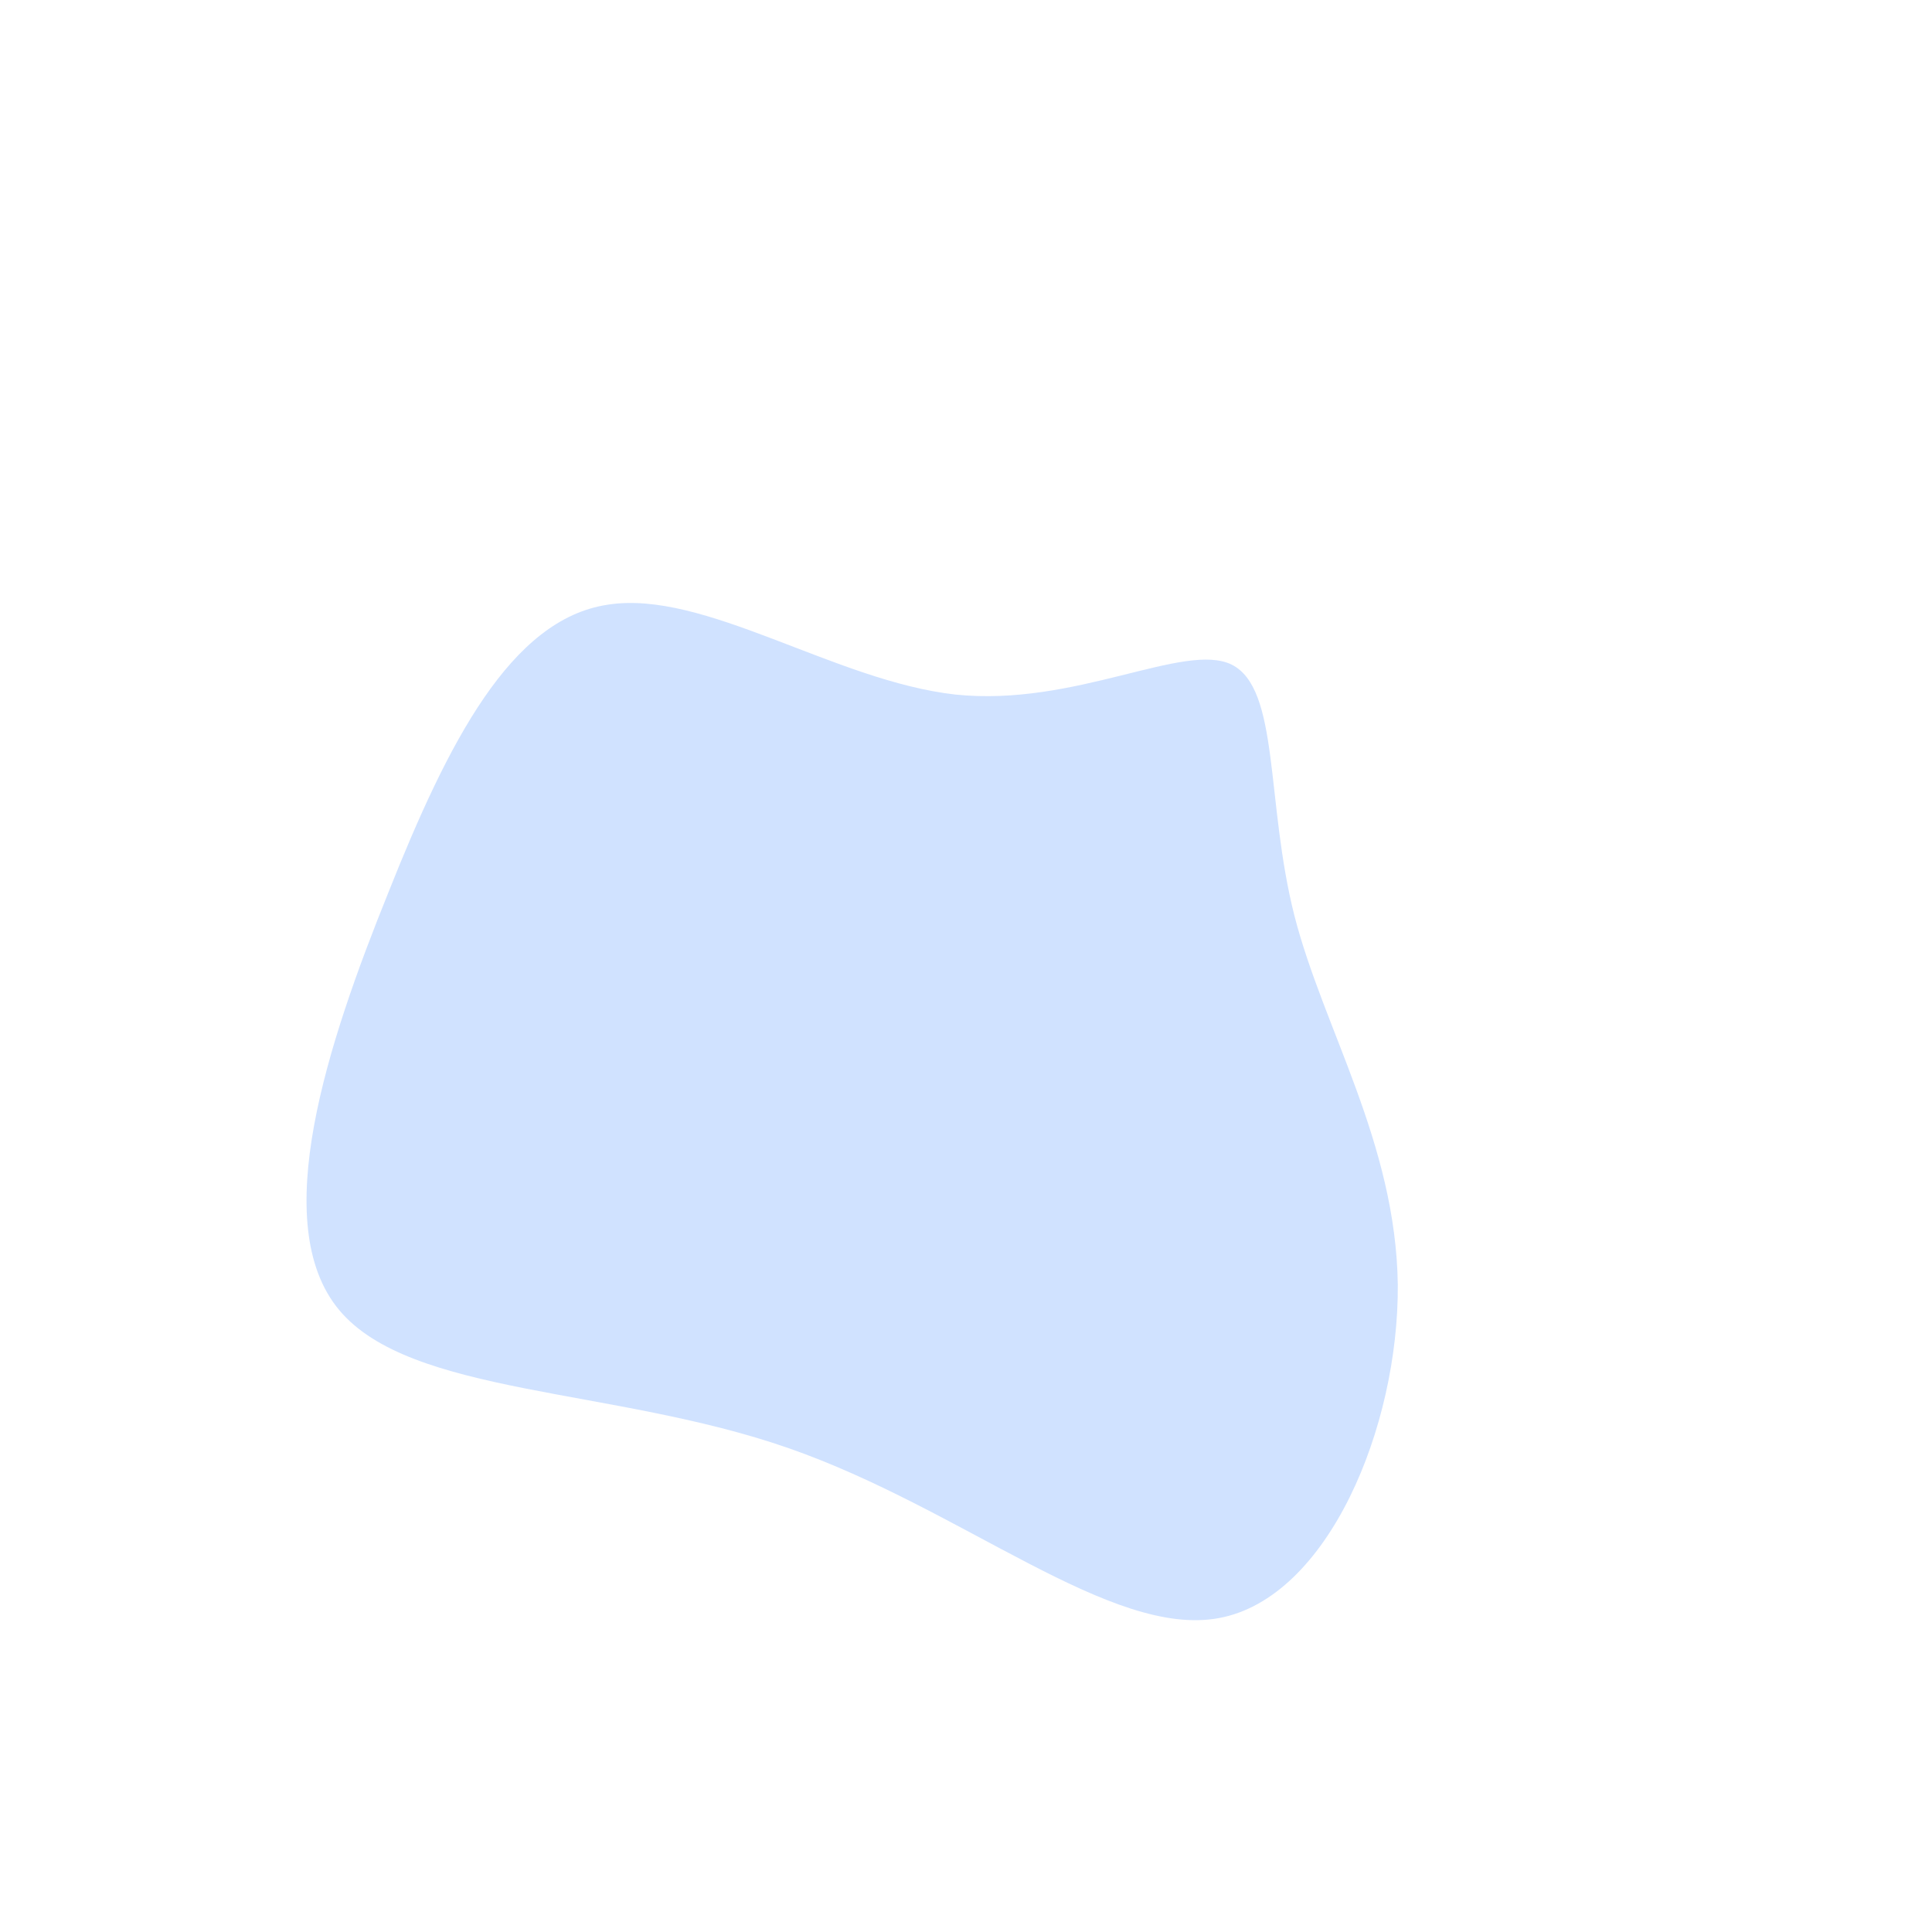
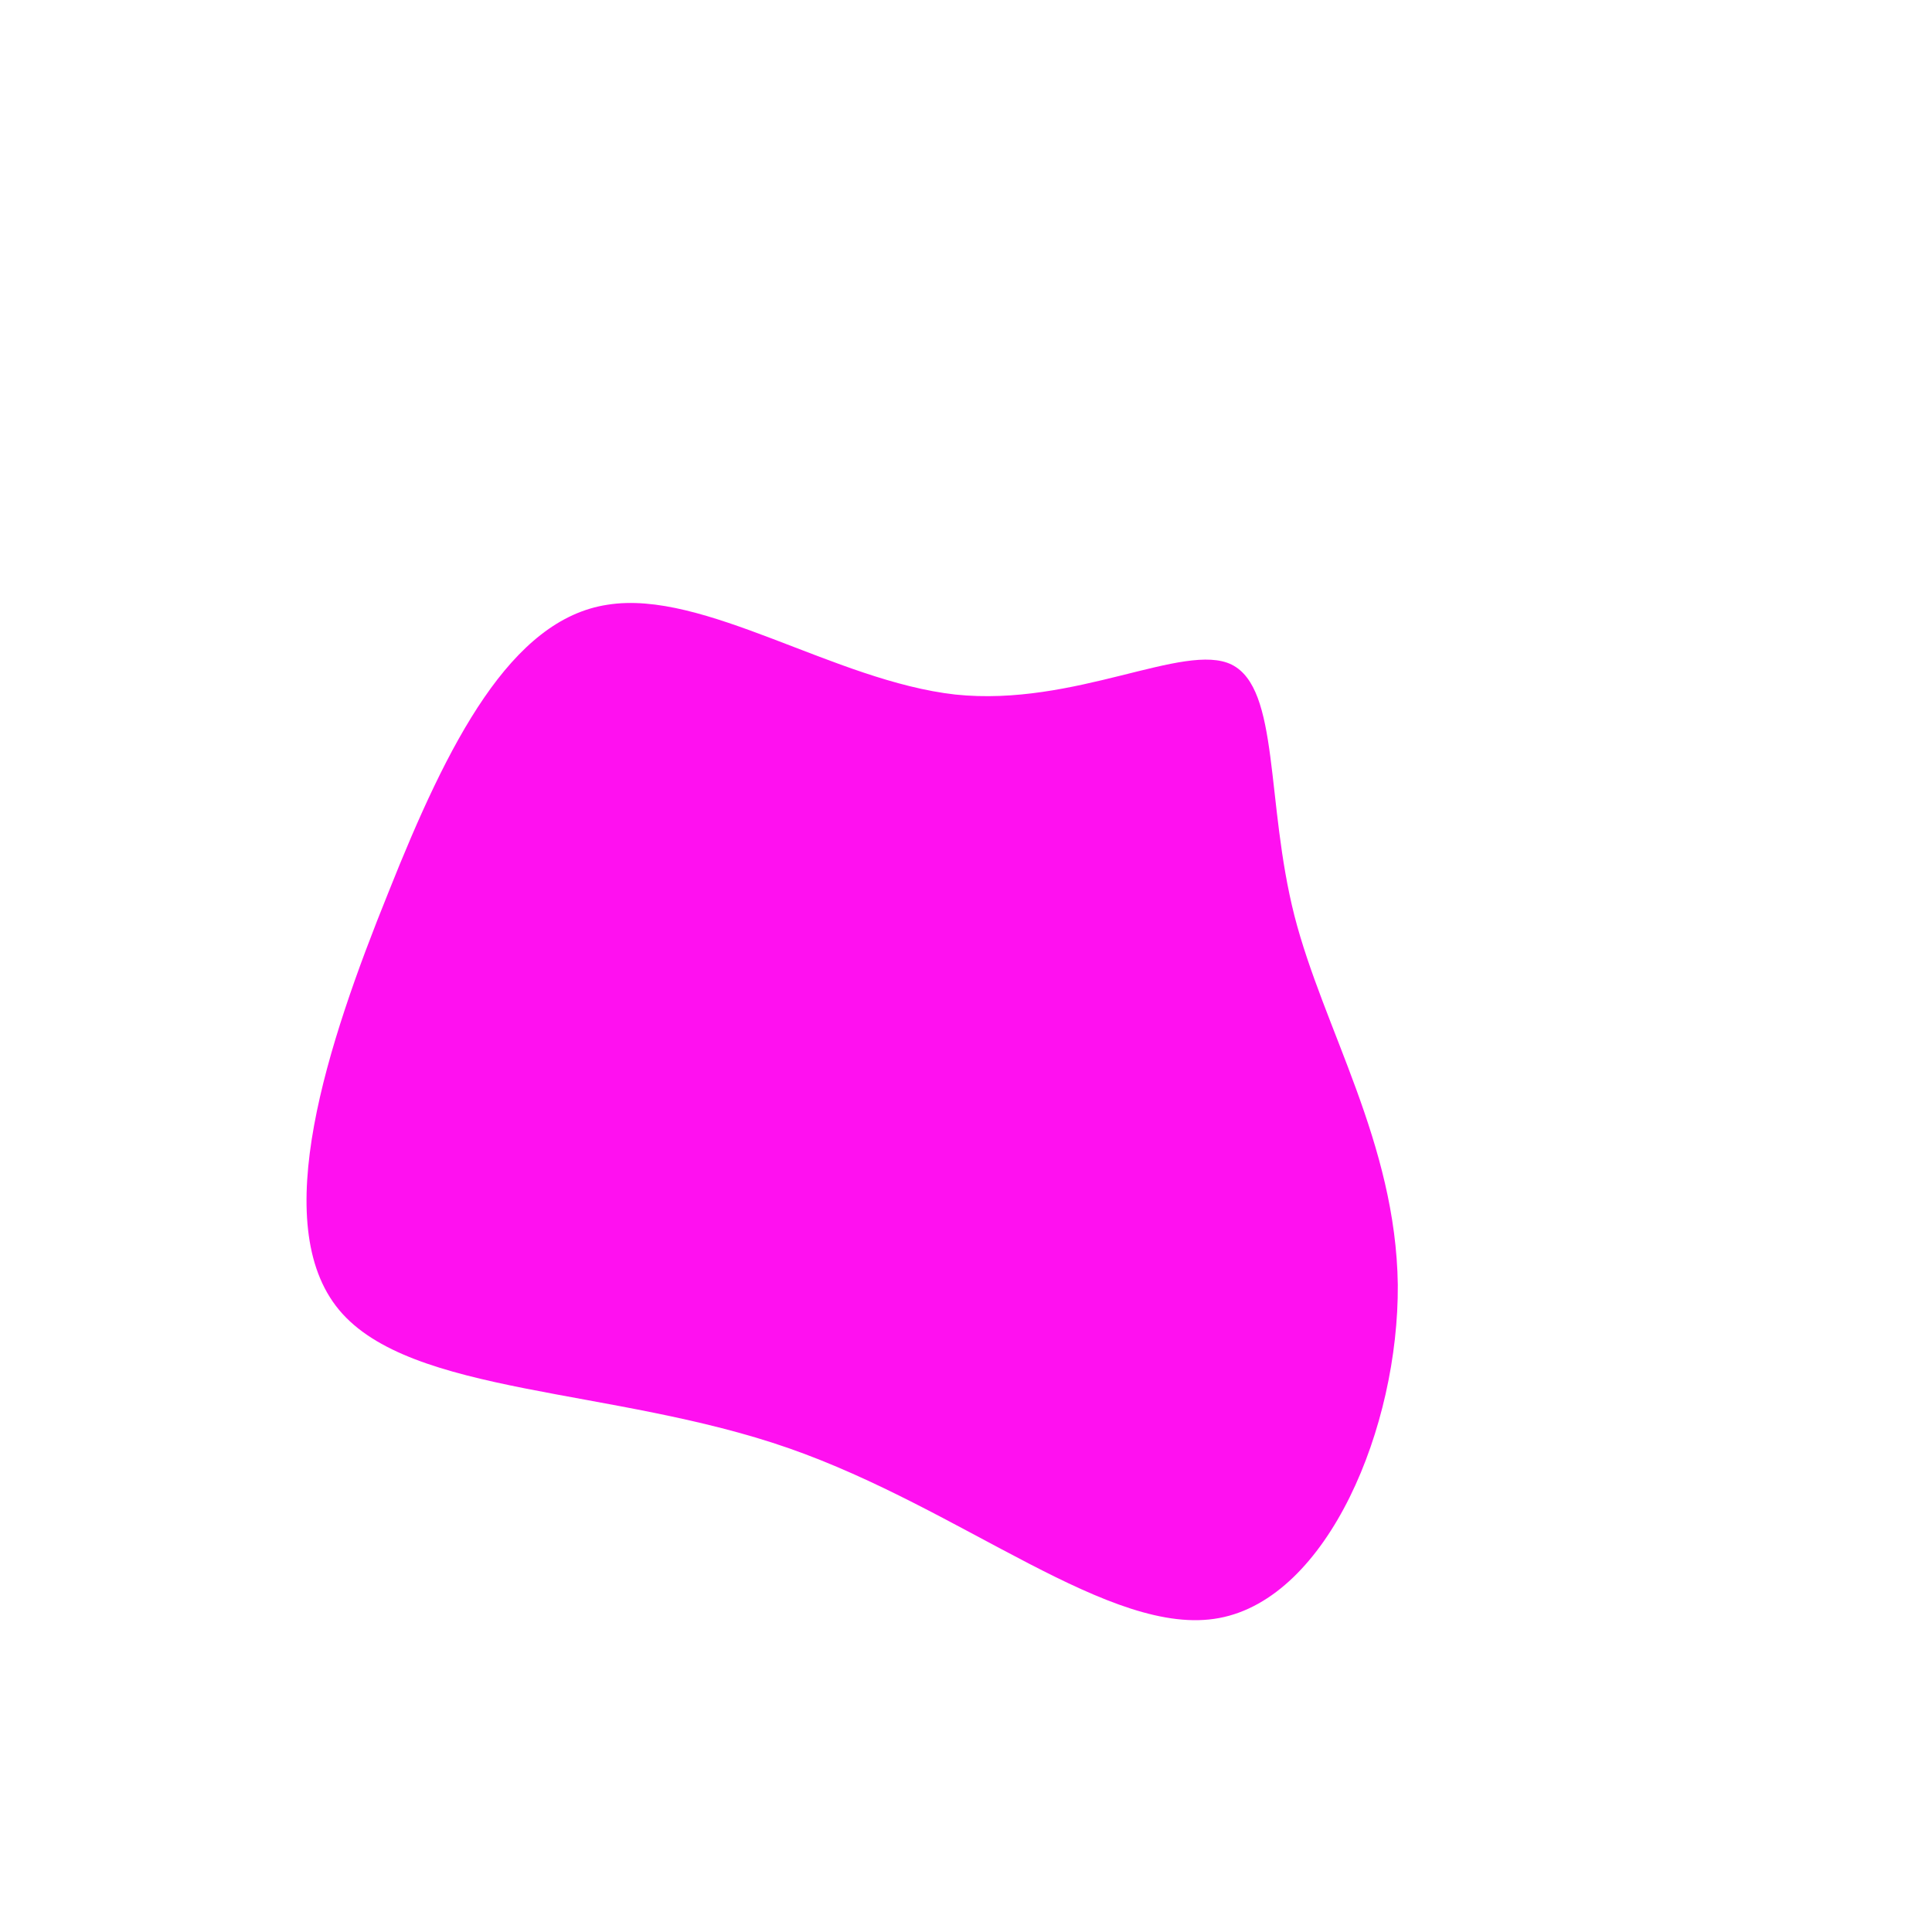
<svg xmlns="http://www.w3.org/2000/svg" viewBox="0 0 200 200">
-   <path fill="#D0E2FF" d="M27.5,-31.2C32.5,-28.7,31,-17,34,-5.2C37,6.5,44.5,18.3,44.7,33C44.8,47.7,37.5,65.4,26.2,67.5C15,69.6,-0.3,56.2,-18.4,49.9C-36.5,43.6,-57.5,44.5,-64.9,35.6C-72.3,26.7,-66.1,8,-59.8,-7.6C-53.6,-23.2,-47.1,-35.9,-37.1,-37.4C-27.1,-39,-13.6,-29.5,-1.1,-28.1C11.3,-26.8,22.6,-33.6,27.5,-31.2Z" transform="translate(100 100)" />
+   <path fill="#FF10F0" d="M27.5,-31.2C32.5,-28.7,31,-17,34,-5.2C37,6.5,44.5,18.3,44.7,33C44.8,47.7,37.5,65.4,26.2,67.5C15,69.6,-0.3,56.2,-18.4,49.9C-36.5,43.6,-57.5,44.5,-64.9,35.6C-72.3,26.7,-66.1,8,-59.8,-7.6C-53.6,-23.2,-47.1,-35.9,-37.1,-37.4C-27.1,-39,-13.6,-29.5,-1.1,-28.1C11.3,-26.8,22.6,-33.6,27.5,-31.2Z" transform="translate(100 100)" />
</svg>
